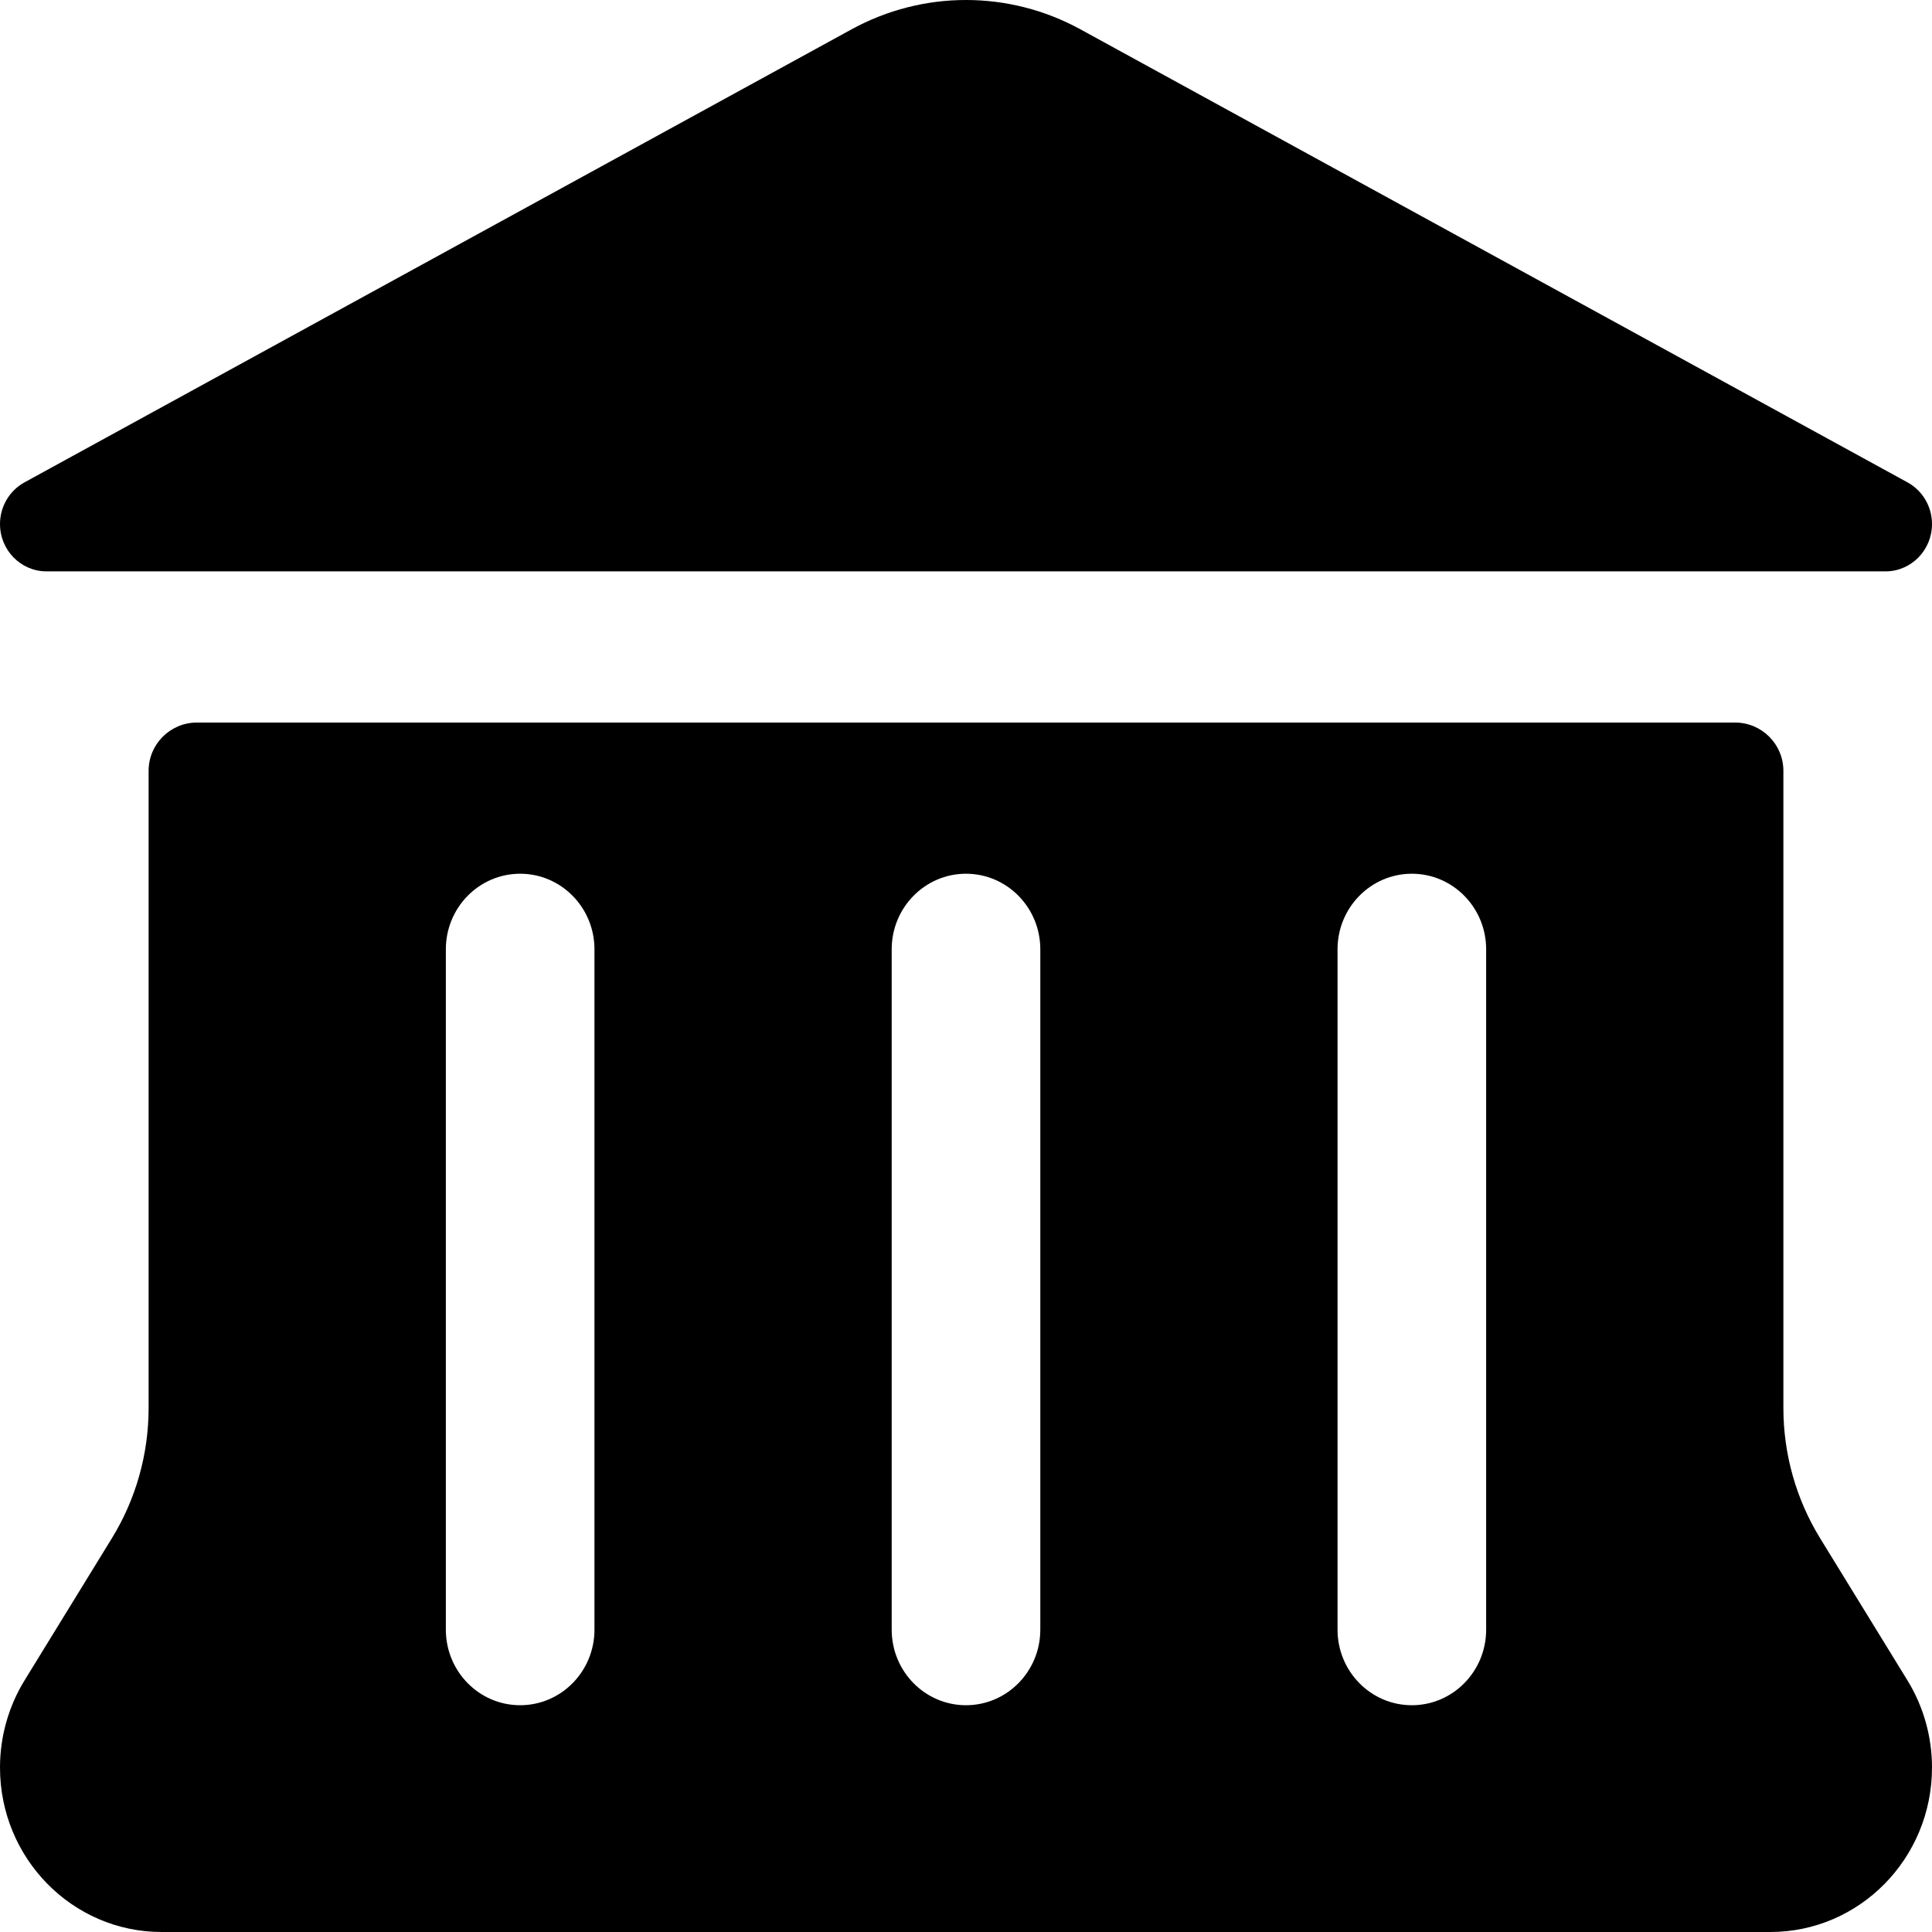
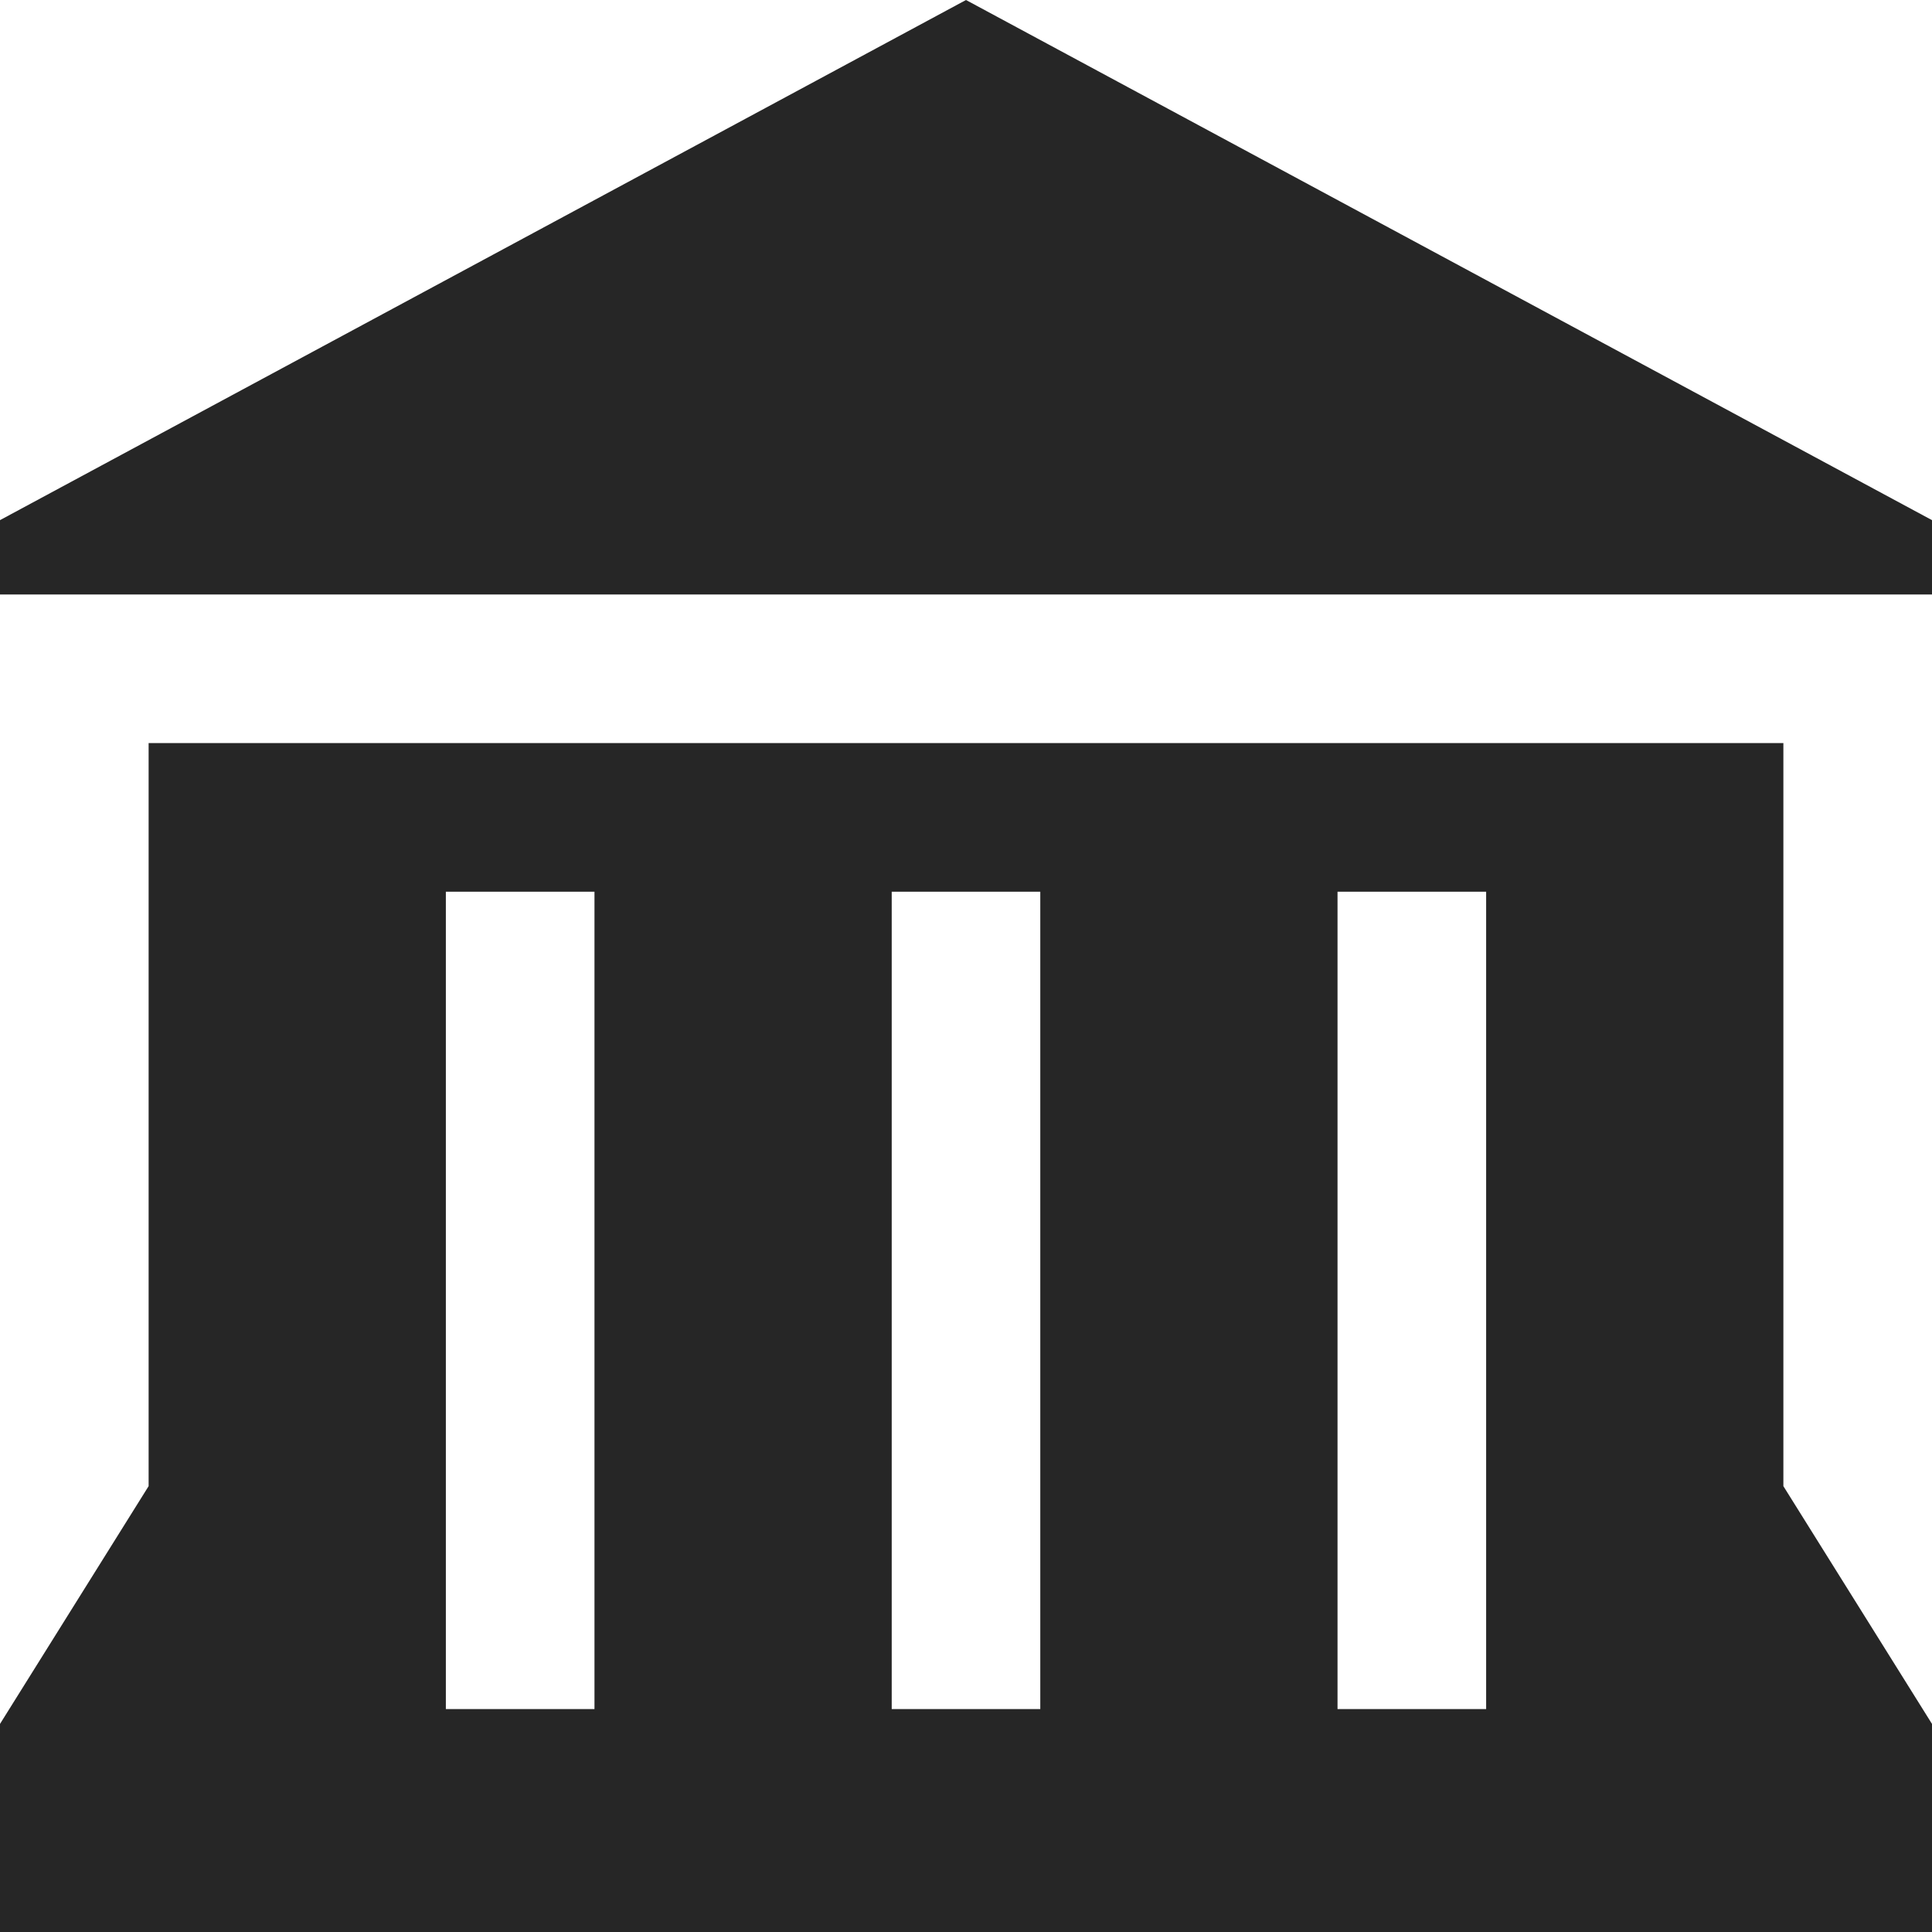
- <svg xmlns="http://www.w3.org/2000/svg" width="400" height="400" viewBox="0 0 400 400" fill="none">
-   <path d="M223.705 6.08C208.906 -2.027 191.094 -2.027 176.295 6.08L5.065 99.871C1.946 101.58 0 104.894 0 108.498C0 113.91 4.312 118.297 9.632 118.297H390.368C395.688 118.297 400 113.91 400 108.498C400 104.894 398.054 101.58 394.935 99.871L223.705 6.08ZM40.769 149.597C35.246 149.597 30.769 154.074 30.769 159.597C30.769 203.568 30.769 247.54 30.769 291.511C30.769 301.044 28.136 310.385 23.169 318.469L5.088 347.897C1.763 353.31 0 359.564 0 365.946C0 384.753 14.988 400 33.476 400H366.524C385.012 400 400 384.753 400 365.946C400 359.564 398.237 353.31 394.912 347.897L376.831 318.469C371.864 310.385 369.231 301.044 369.231 291.511C369.231 247.54 369.231 203.568 369.231 159.597C369.231 154.074 364.754 149.597 359.231 149.597H40.769ZM92.308 196.547C92.308 187.904 99.196 180.897 107.692 180.897C116.189 180.897 123.077 187.904 123.077 196.547V337.399C123.077 346.042 116.189 353.049 107.692 353.049C99.196 353.049 92.308 346.042 92.308 337.399V196.547ZM184.615 196.548C184.615 187.904 191.503 180.897 200 180.897C208.497 180.897 215.385 187.904 215.385 196.548V337.399C215.385 346.042 208.497 353.049 200 353.049C191.503 353.049 184.615 346.042 184.615 337.399V196.548ZM276.923 196.547C276.923 187.904 283.811 180.897 292.307 180.897C300.804 180.897 307.692 187.904 307.692 196.547V337.399C307.692 346.043 300.804 353.049 292.307 353.049C283.811 353.049 276.923 346.043 276.923 337.399V196.547Z" fill="black" />
+ <svg xmlns="http://www.w3.org/2000/svg" width="40" height="40" viewBox="0 0 40 40" fill="none">
+   <path d="M20 0L0 10.769V12.308H40V10.769L20 0ZM3.077 15.385V30.769L0 35.692V40H40V35.692L36.923 30.769V15.385H3.077ZM9.231 18.462H12.308V35.385H9.231V18.462ZM18.462 18.462H21.538V35.385H18.462V18.462ZM27.692 18.462H30.769V35.385H27.692V18.462Z" fill="#262626" />
</svg>
